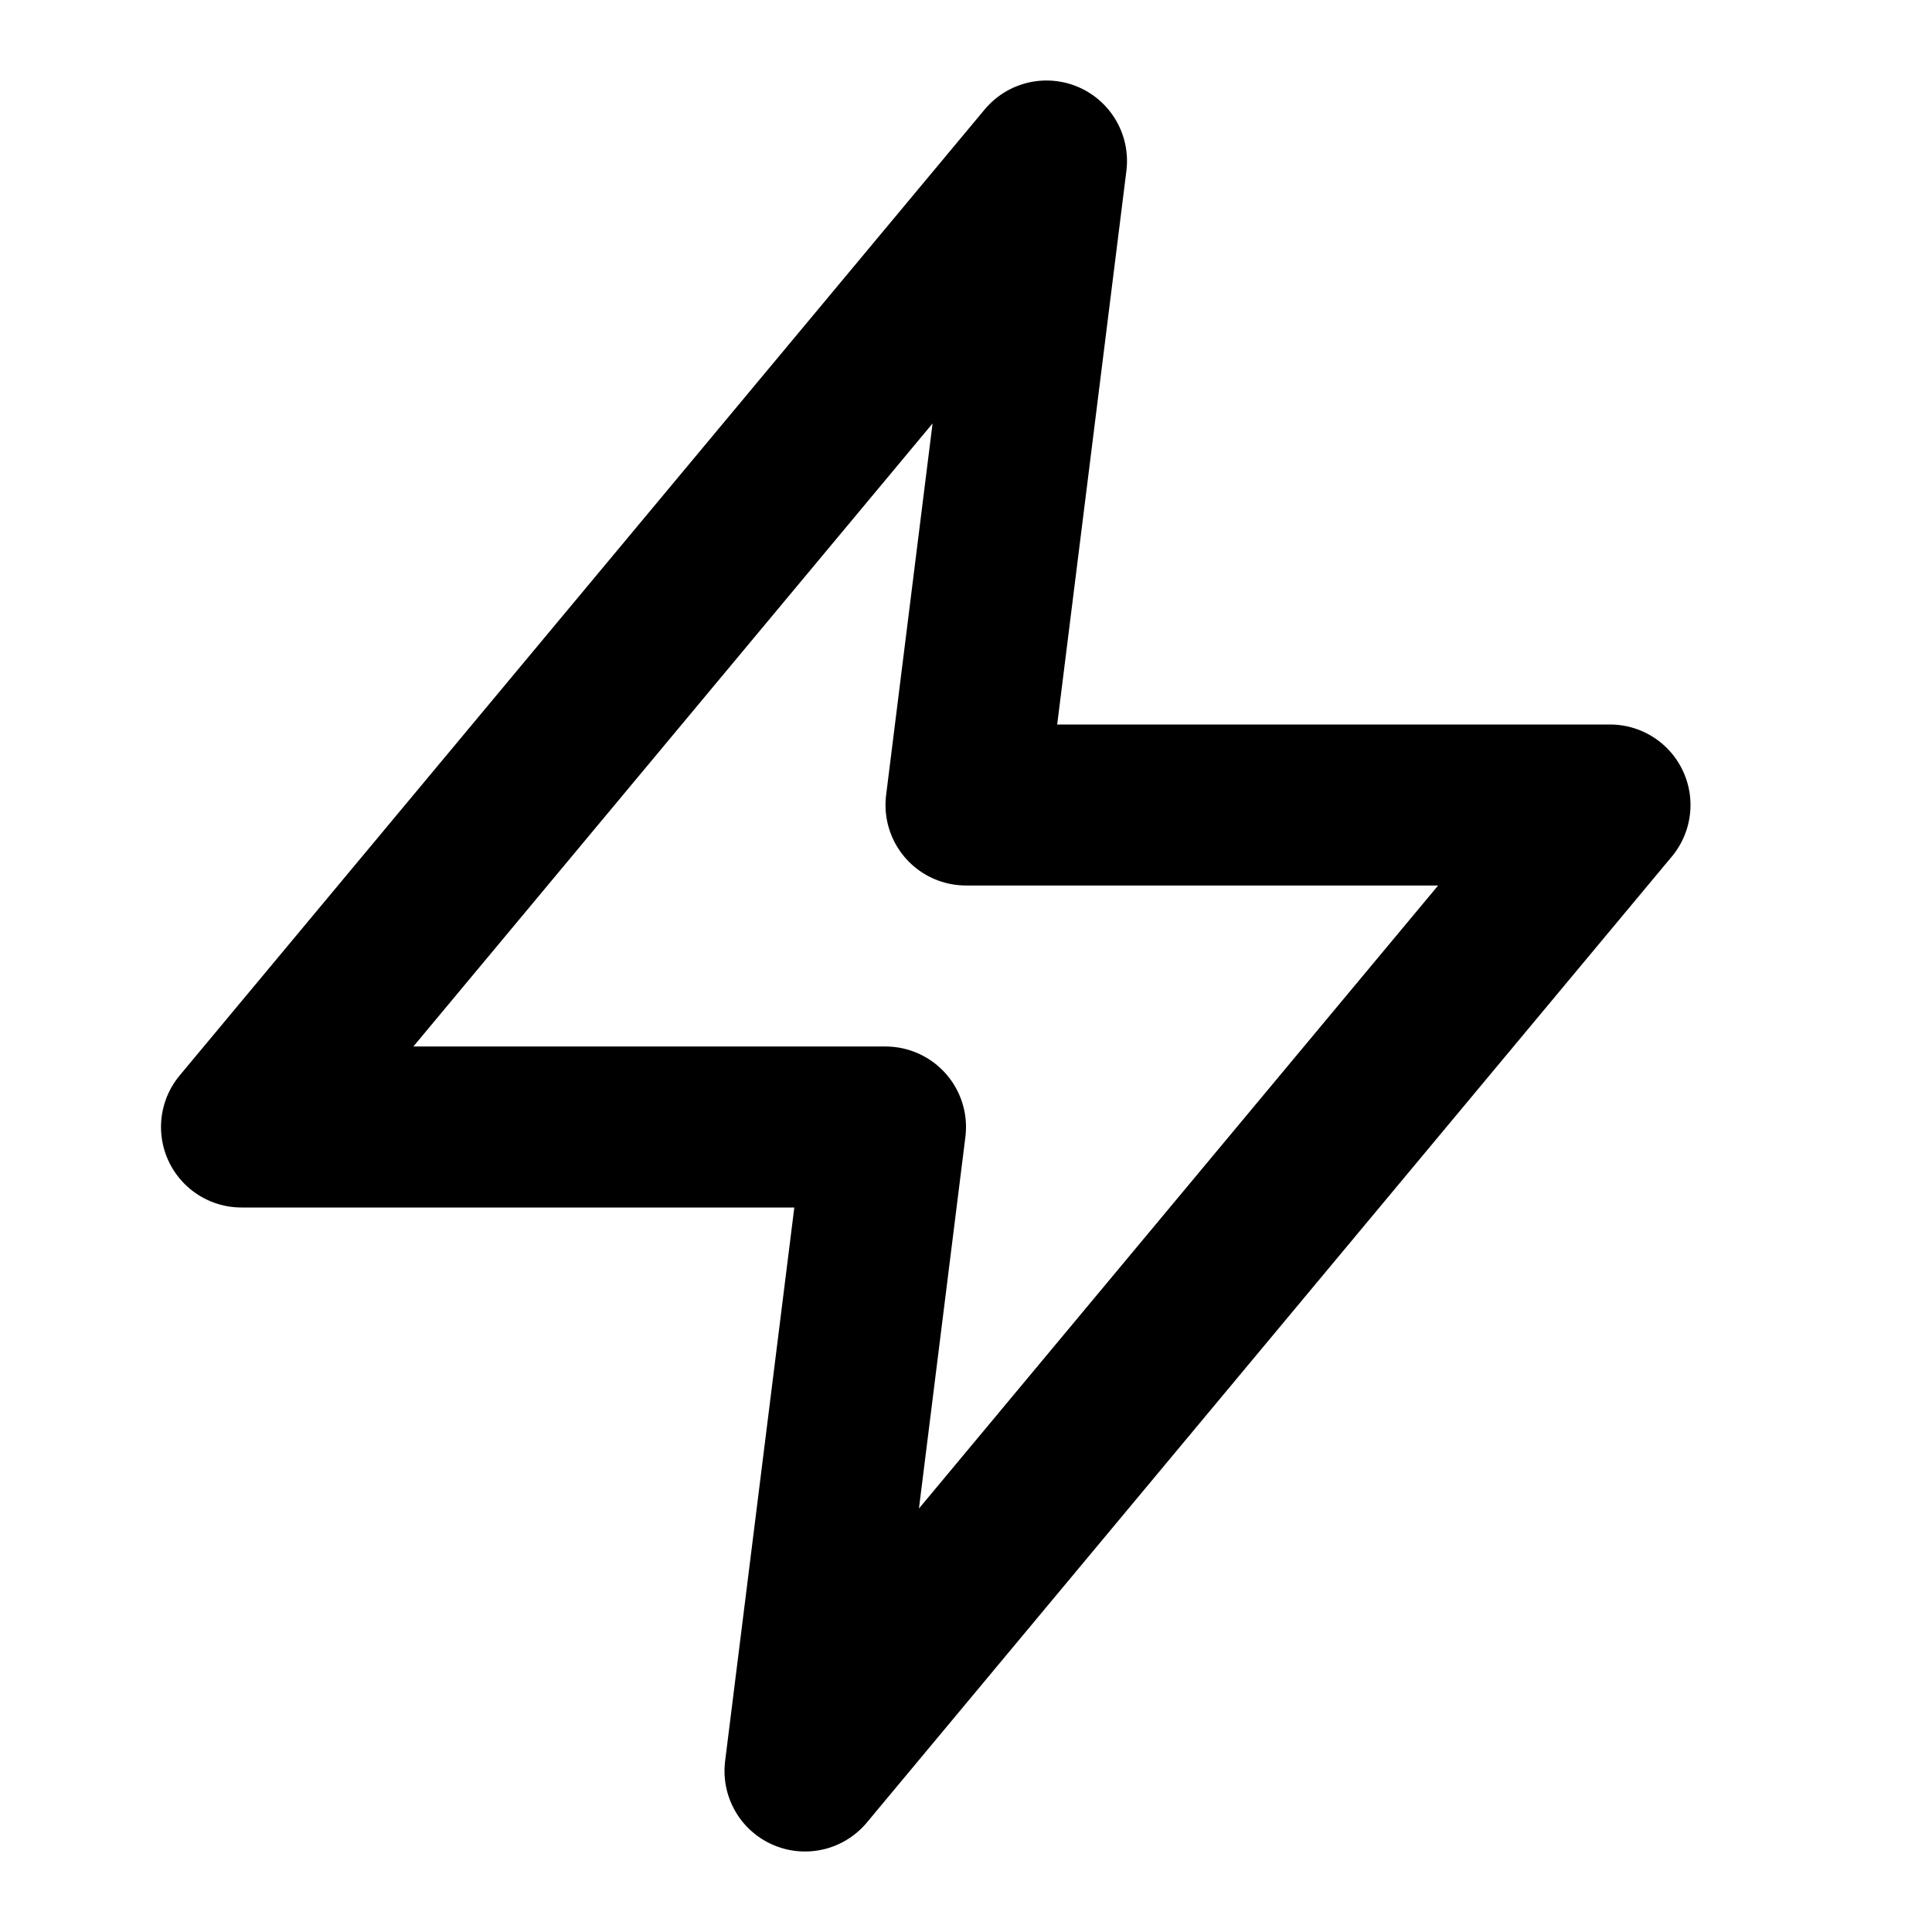
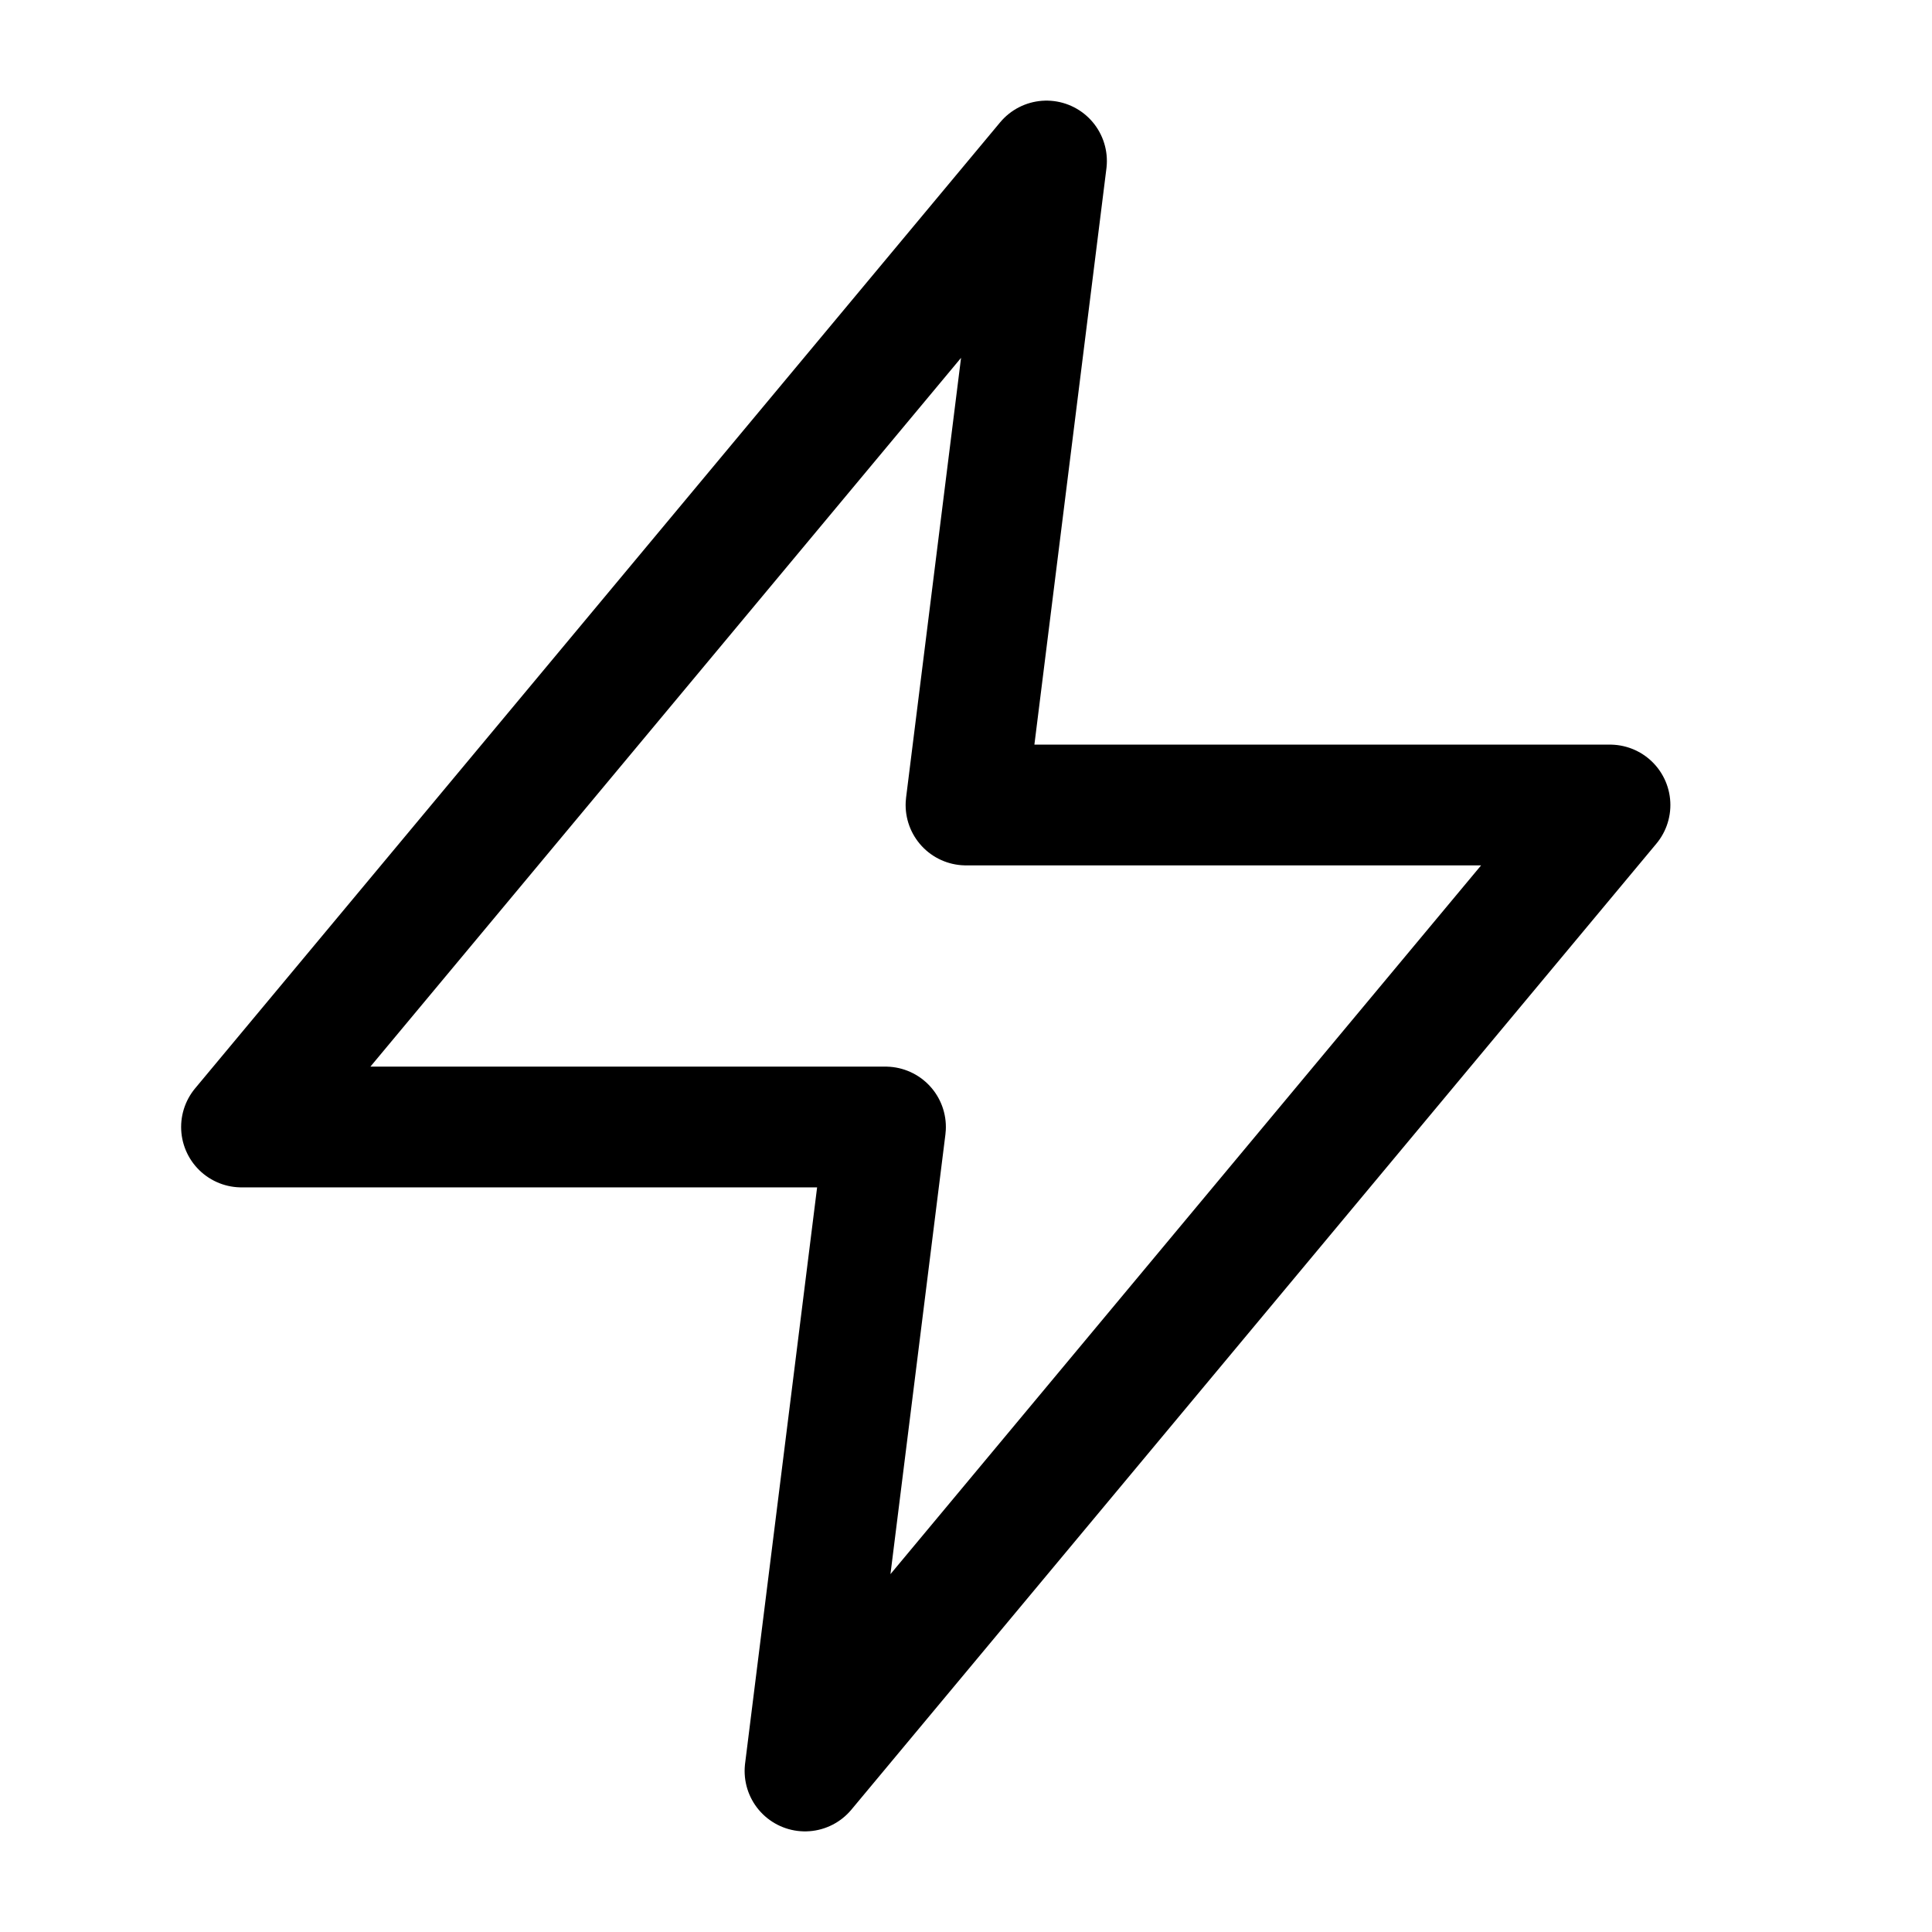
- <svg xmlns="http://www.w3.org/2000/svg" viewBox="0 0 24 24" fill="none" stroke="currentColor" stroke-width="2" stroke-linecap="round" stroke-linejoin="round">
+ <svg xmlns="http://www.w3.org/2000/svg" viewBox="0 0 24 24" fill="none" stroke="currentColor" stroke-width="1.5" stroke-linecap="round" stroke-linejoin="round">
  <path d="M13 2 3 14h8l-1 8 10-12h-8l1-8z" />
</svg>
